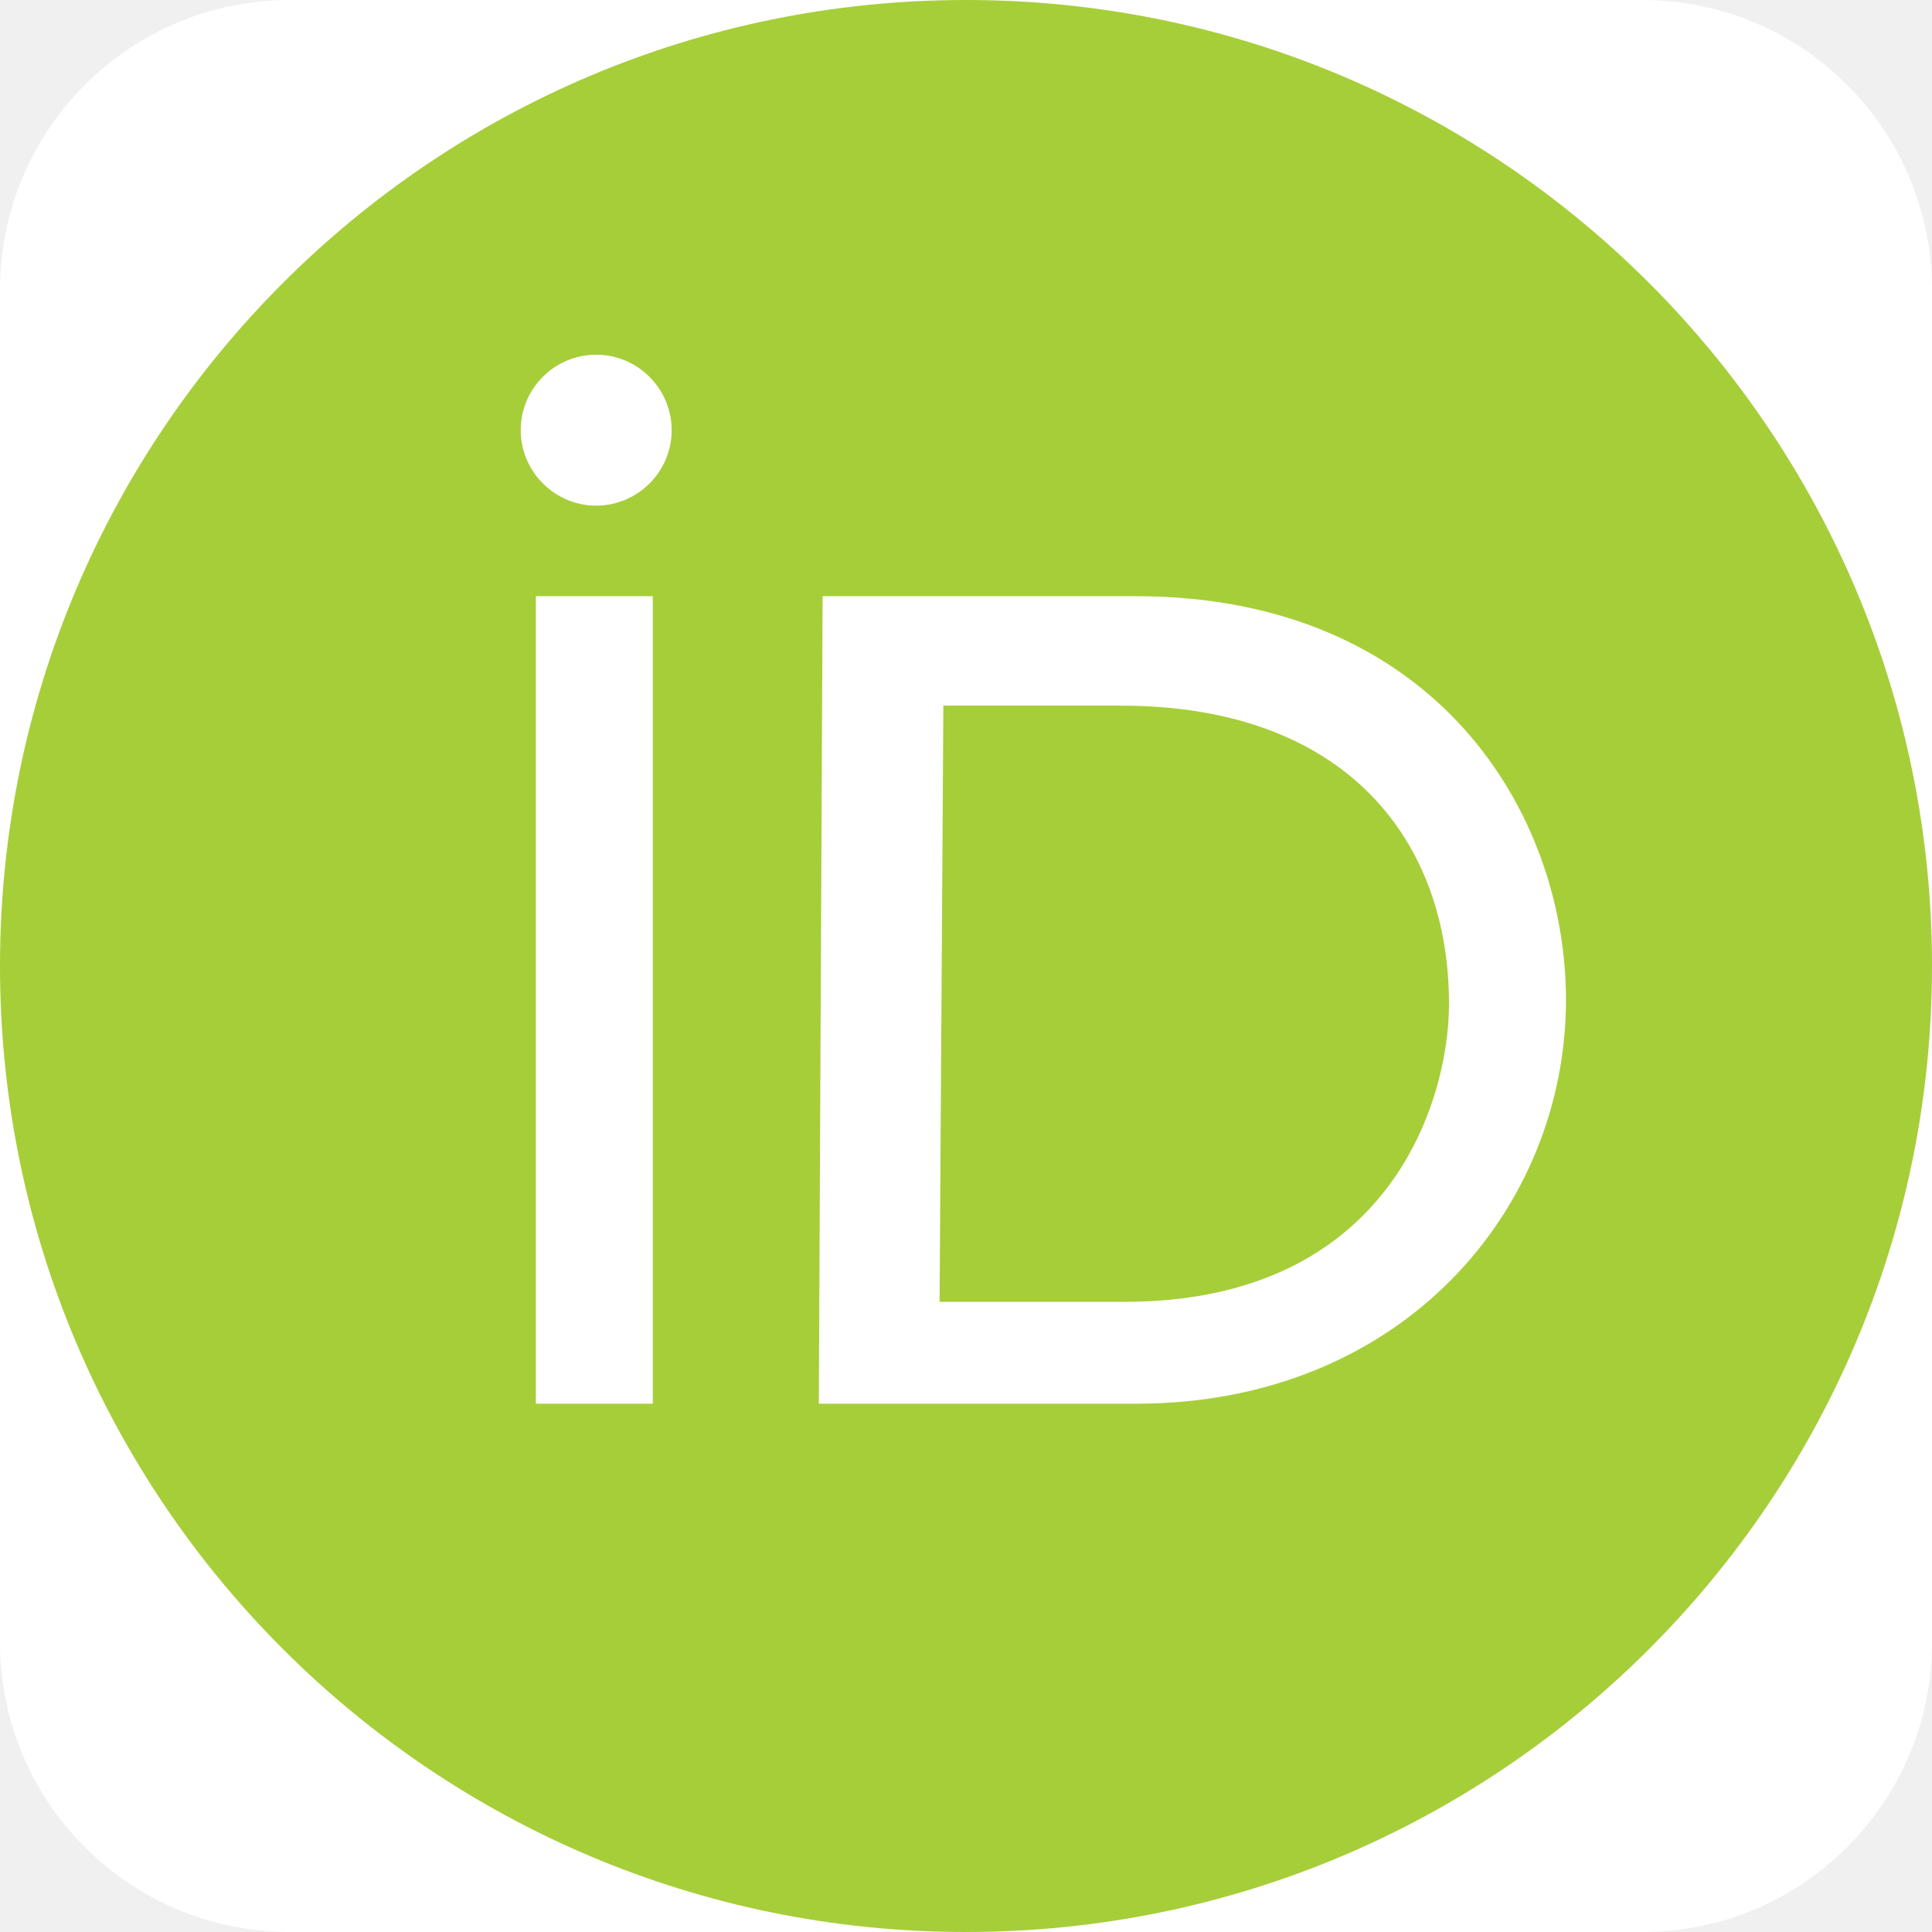
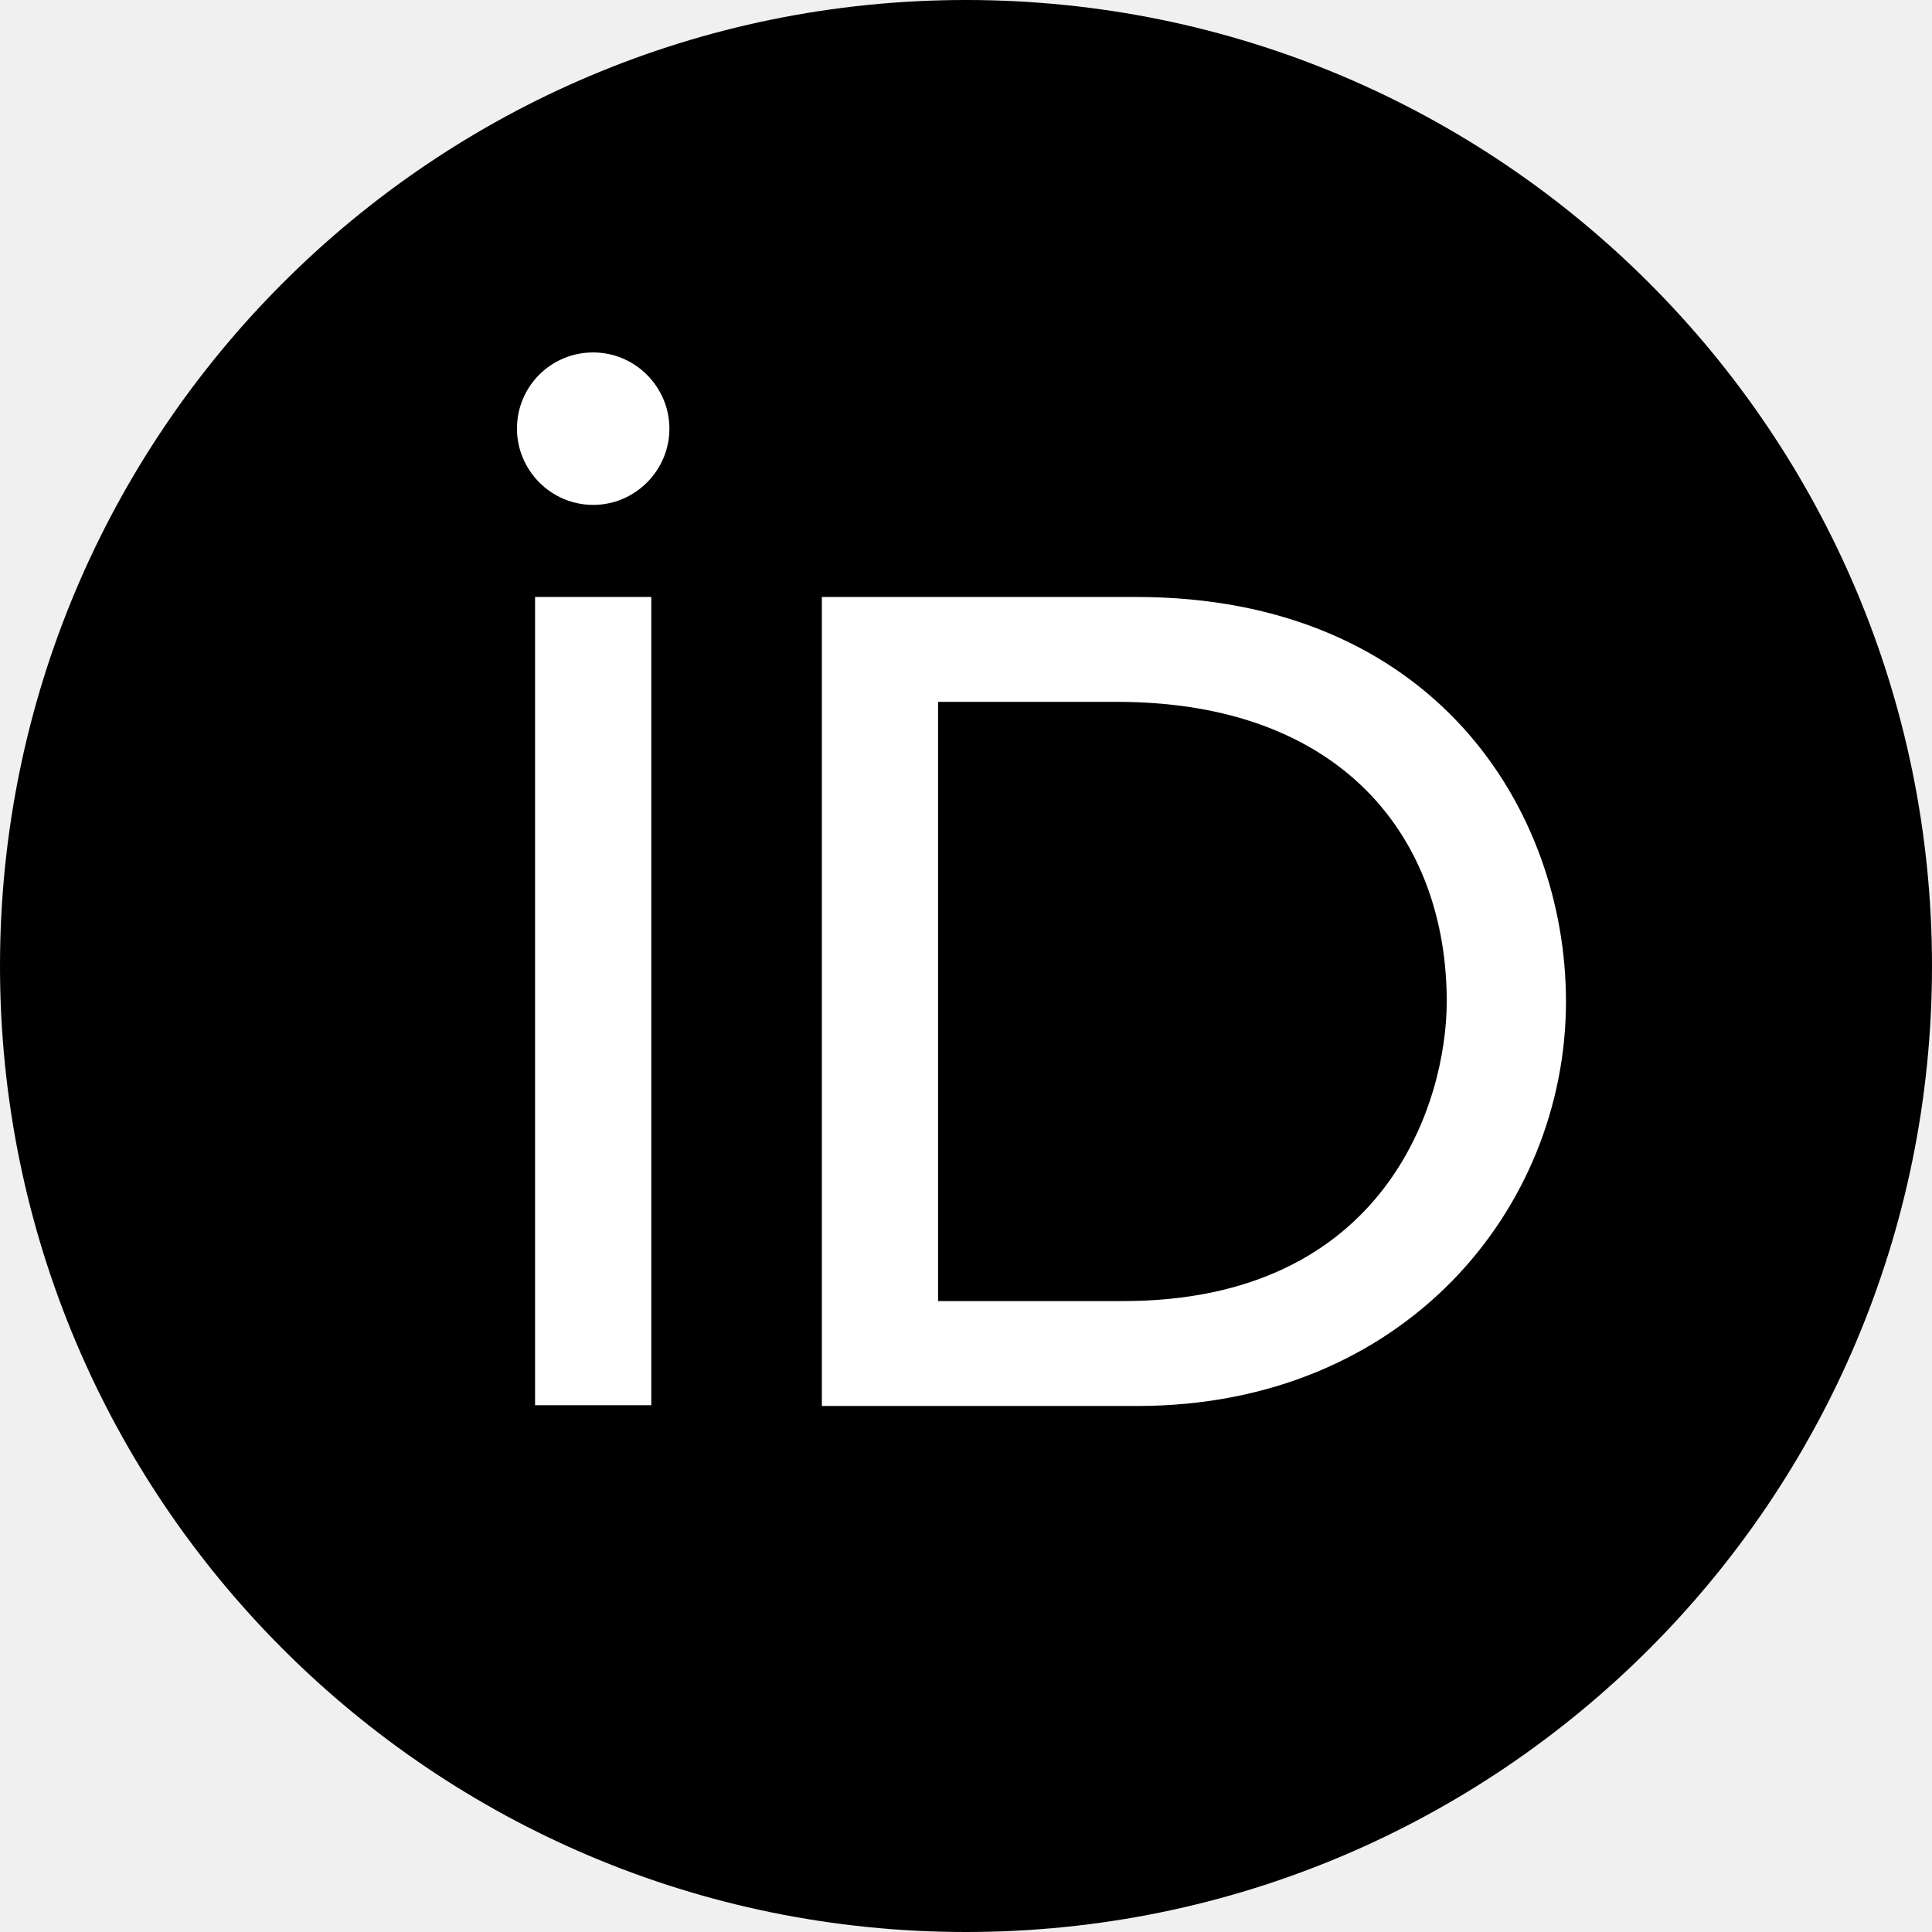
- <svg xmlns="http://www.w3.org/2000/svg" viewBox="0 0 512 512">
-   <rect fill="#fff" height="512" rx="15%" width="512" />
-   <circle cx="256" cy="256" fill="#a6ce39" r="256" />
-   <path d="m173 372h-31v-214h31zm45-214h83c79 0 114 57 114 107 0 55-43 107-114 107h-84zm31 187h49c70 0 86-53 86-79 0-43-27-79-87-79h-47zm-71-231c0 11-9 20-20 20s-20-9-20-20a20 20 0 0 1 20-20c11 0 20 9 20 20z" fill="#fff" />
+ <svg xmlns="http://www.w3.org/2000/svg" height="2400" viewBox="0 0 1536 1536" width="2400">
+   <path d="m1536 768c0 424.2-343.8 768-768 768s-768-343.8-768-768 343.8-768 768-768 768 343.8 768 768z" stroke-width="6" />
+   <g fill="#fff" transform="scale(6)">
+     <path d="m86.3 186.2h-15.4v-107.1h15.4v48.4z" />
+     <path d="m108.9 79.1h41.6c39.6 0 57 28.3 57 53.6 0 27.5-21.5 53.6-56.8 53.6h-41.8zm15.4 93.3h24.5c34.9 0 42.9-26.5 42.9-39.7 0-21.5-13.7-39.7-43.7-39.7h-23.7z" />
+     <path d="m88.7 56.8c0 5.5-4.5 10.1-10.1 10.1s-10.1-4.6-10.1-10.1c0-5.6 4.5-10.1 10.1-10.1s10.1 4.6 10.1 10.1z" />
+   </g>
</svg>
